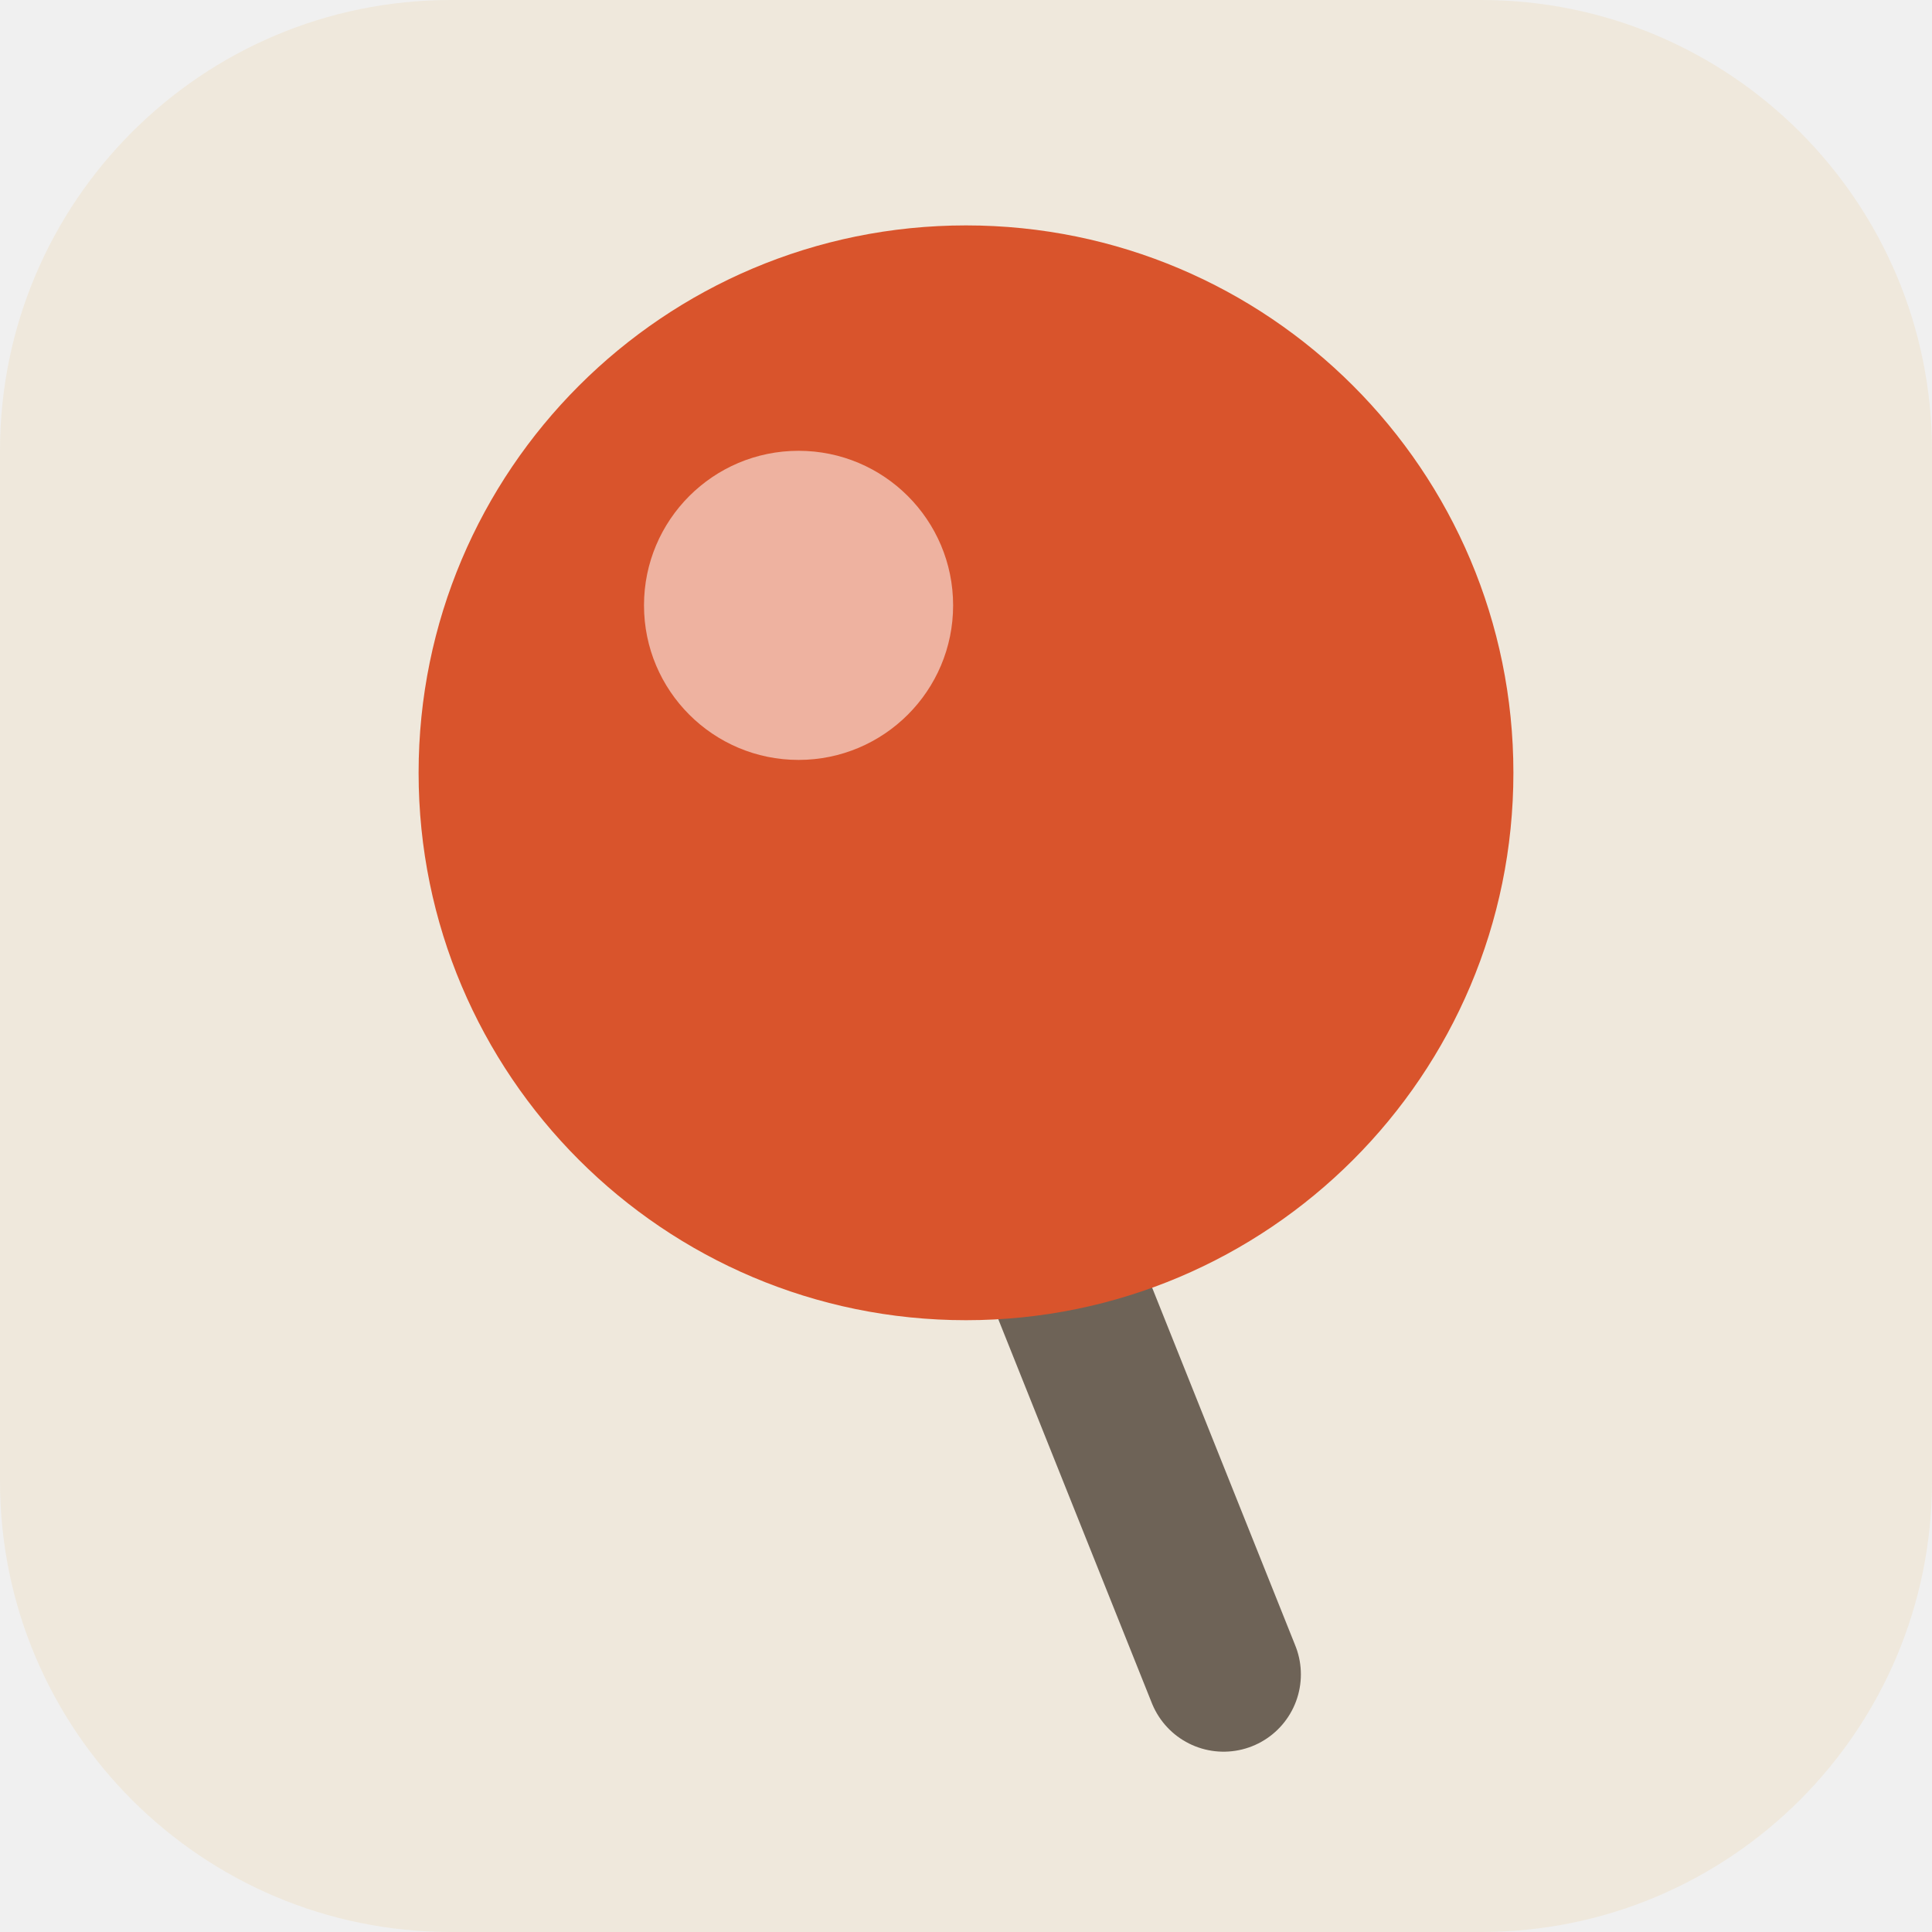
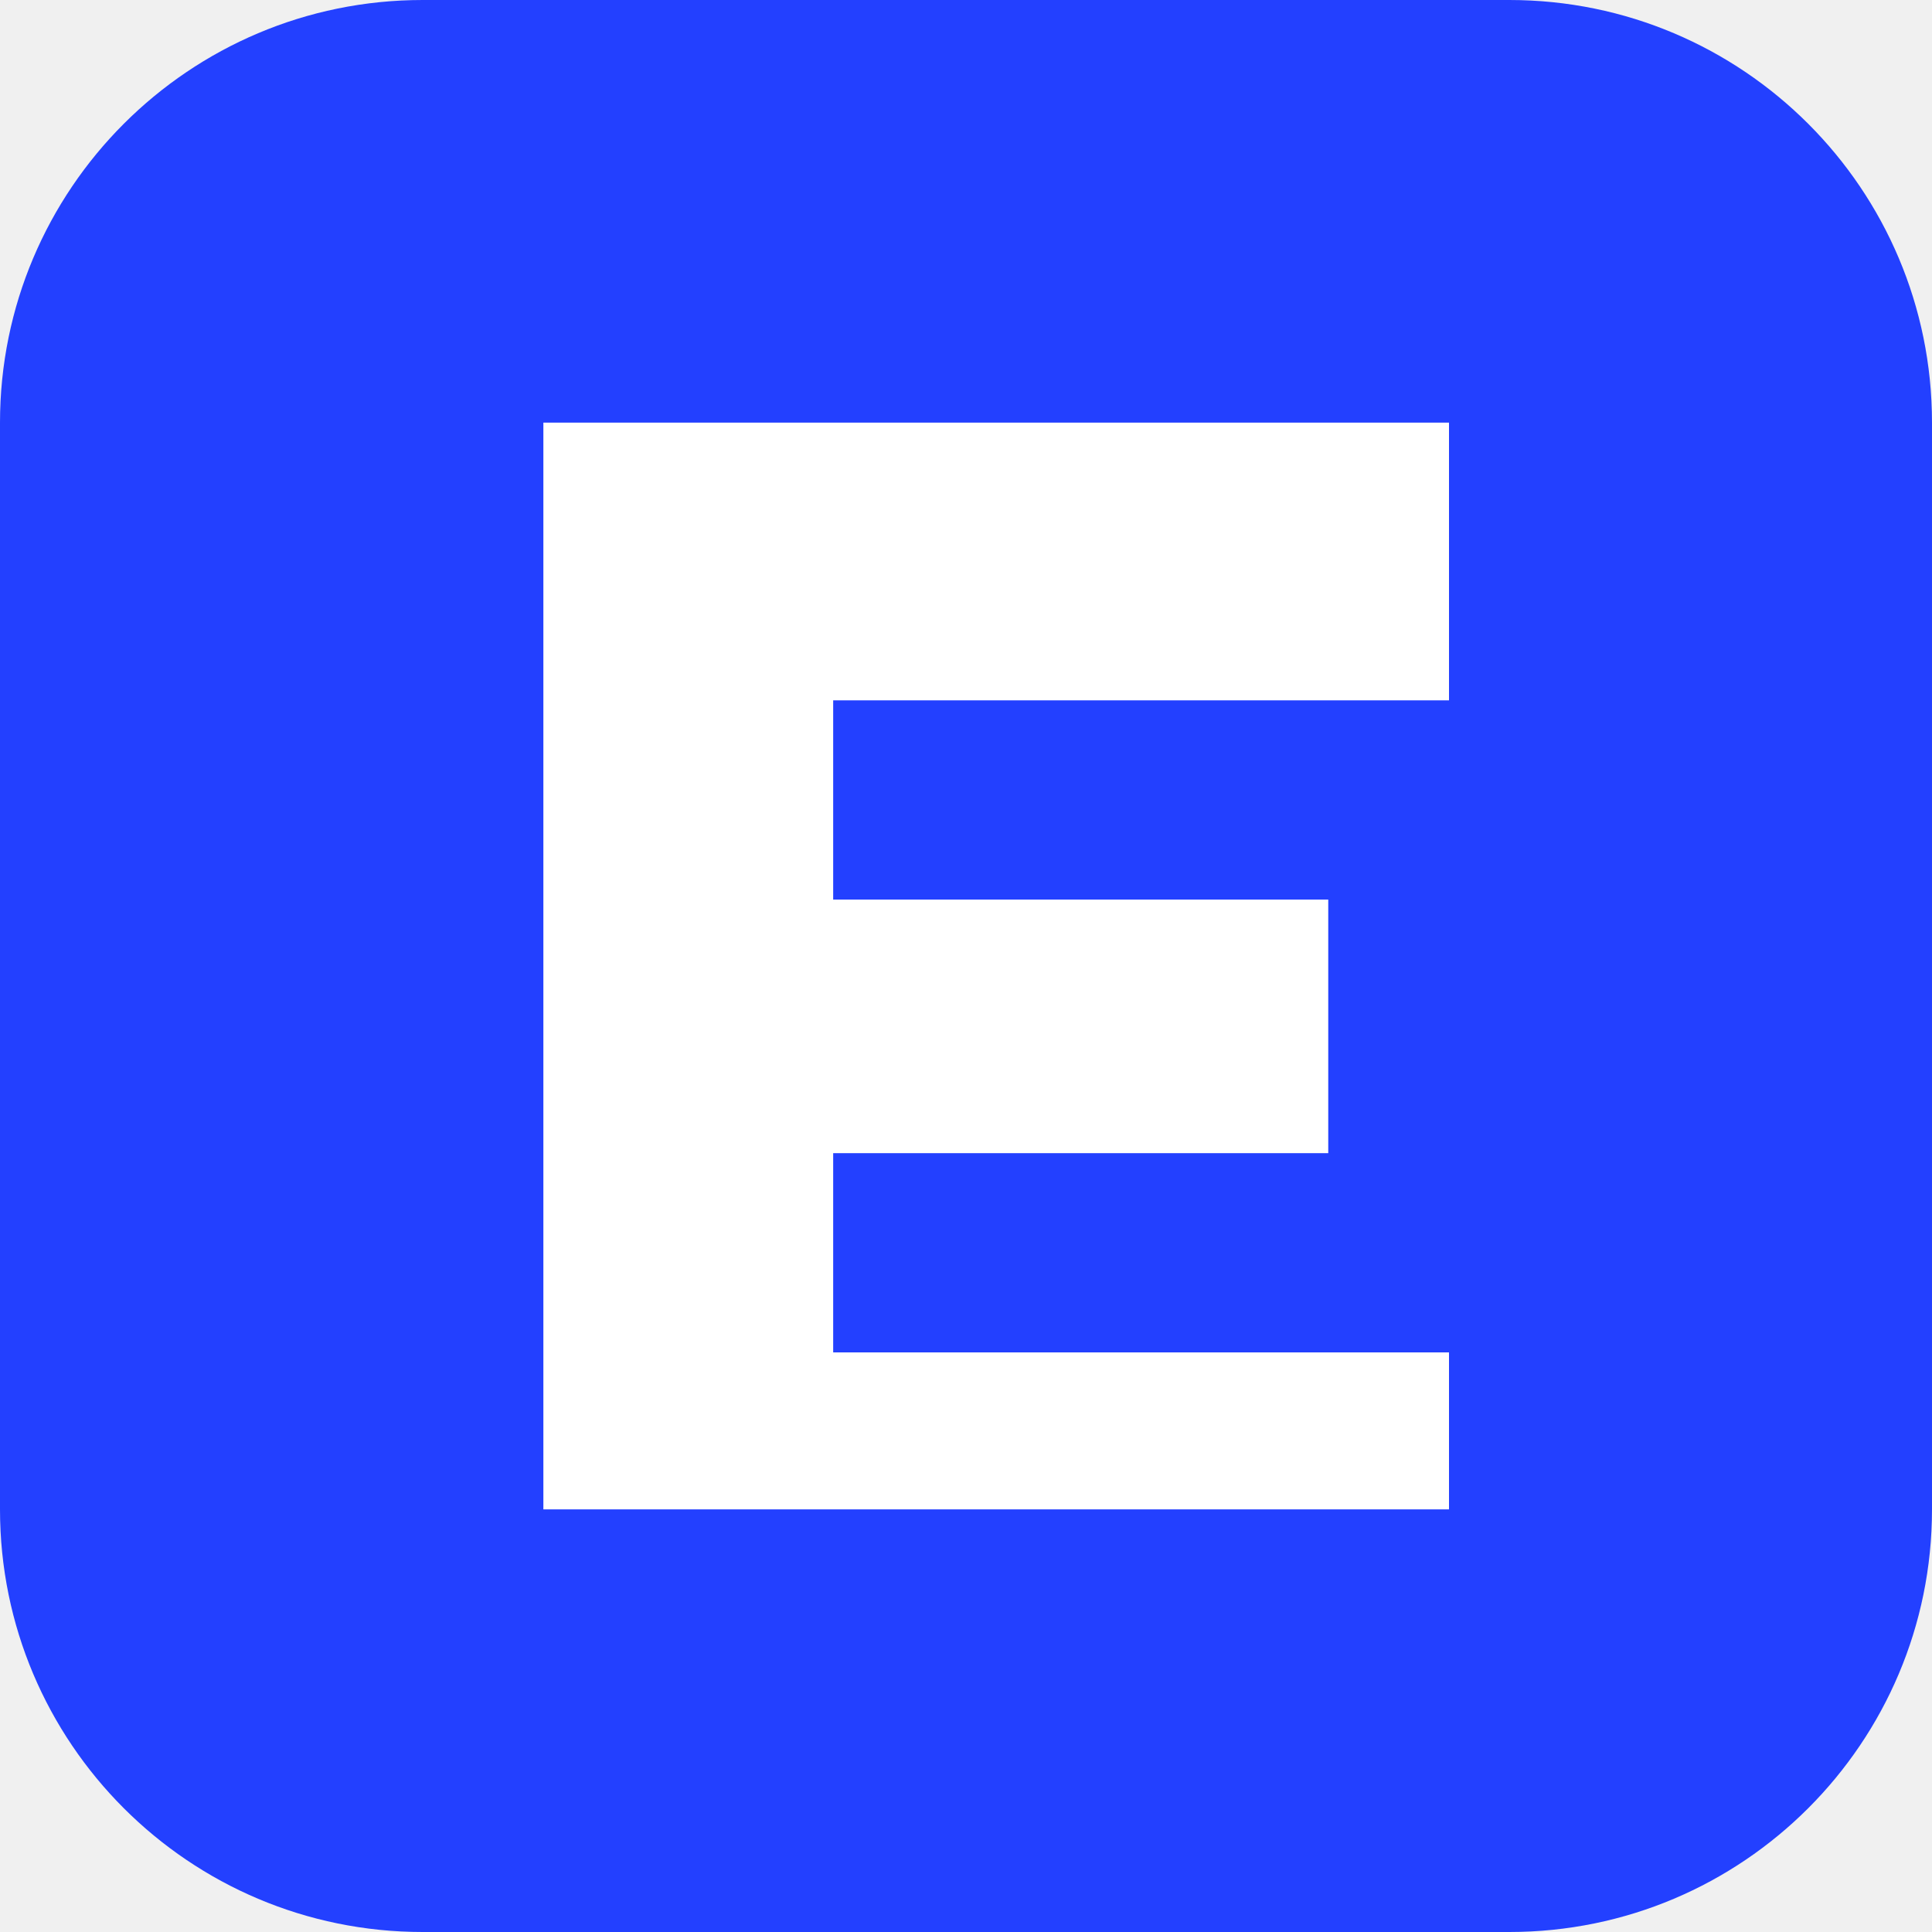
- <svg xmlns="http://www.w3.org/2000/svg" viewBox="0 0 30 30">
+ <svg xmlns="http://www.w3.org/2000/svg" viewBox="0 0 32 32">
  <style>
-     .tile { fill: #efe8dc; }
-     .needle { stroke: #6e6357; }
-     .head { fill: #d9542c; }
+     .tile { fill: #2340ff; }
+     .mark { fill: #ffffff; }
    @media (prefers-color-scheme: dark) {
-       .tile { fill: #1d1915; }
-       .needle { stroke: #b8ab95; }
-       .head { fill: #e0602f; }
-       .shine { display: none; }
+       .tile { fill: #8b9cff; }
+       .mark { fill: #0d0d12; }
    }
  </style>
-   <rect class="tile" width="30" height="30" rx="7" />
-   <line class="needle" x1="15" y1="16" x2="19" y2="26" stroke-width="2.4" stroke-linecap="round" />
-   <circle class="head" cx="15" cy="12" r="8.5" />
-   <circle class="shine" cx="12.4" cy="9.4" r="2.4" fill="rgba(255,255,255,.55)" />
+   <rect class="tile" width="32" height="32" rx="7" />
+   <path class="mark" d="M9 7h15v4.6H13.8v3.3H22v4.2h-8.2v3.3H24V25H9z" />
</svg>
